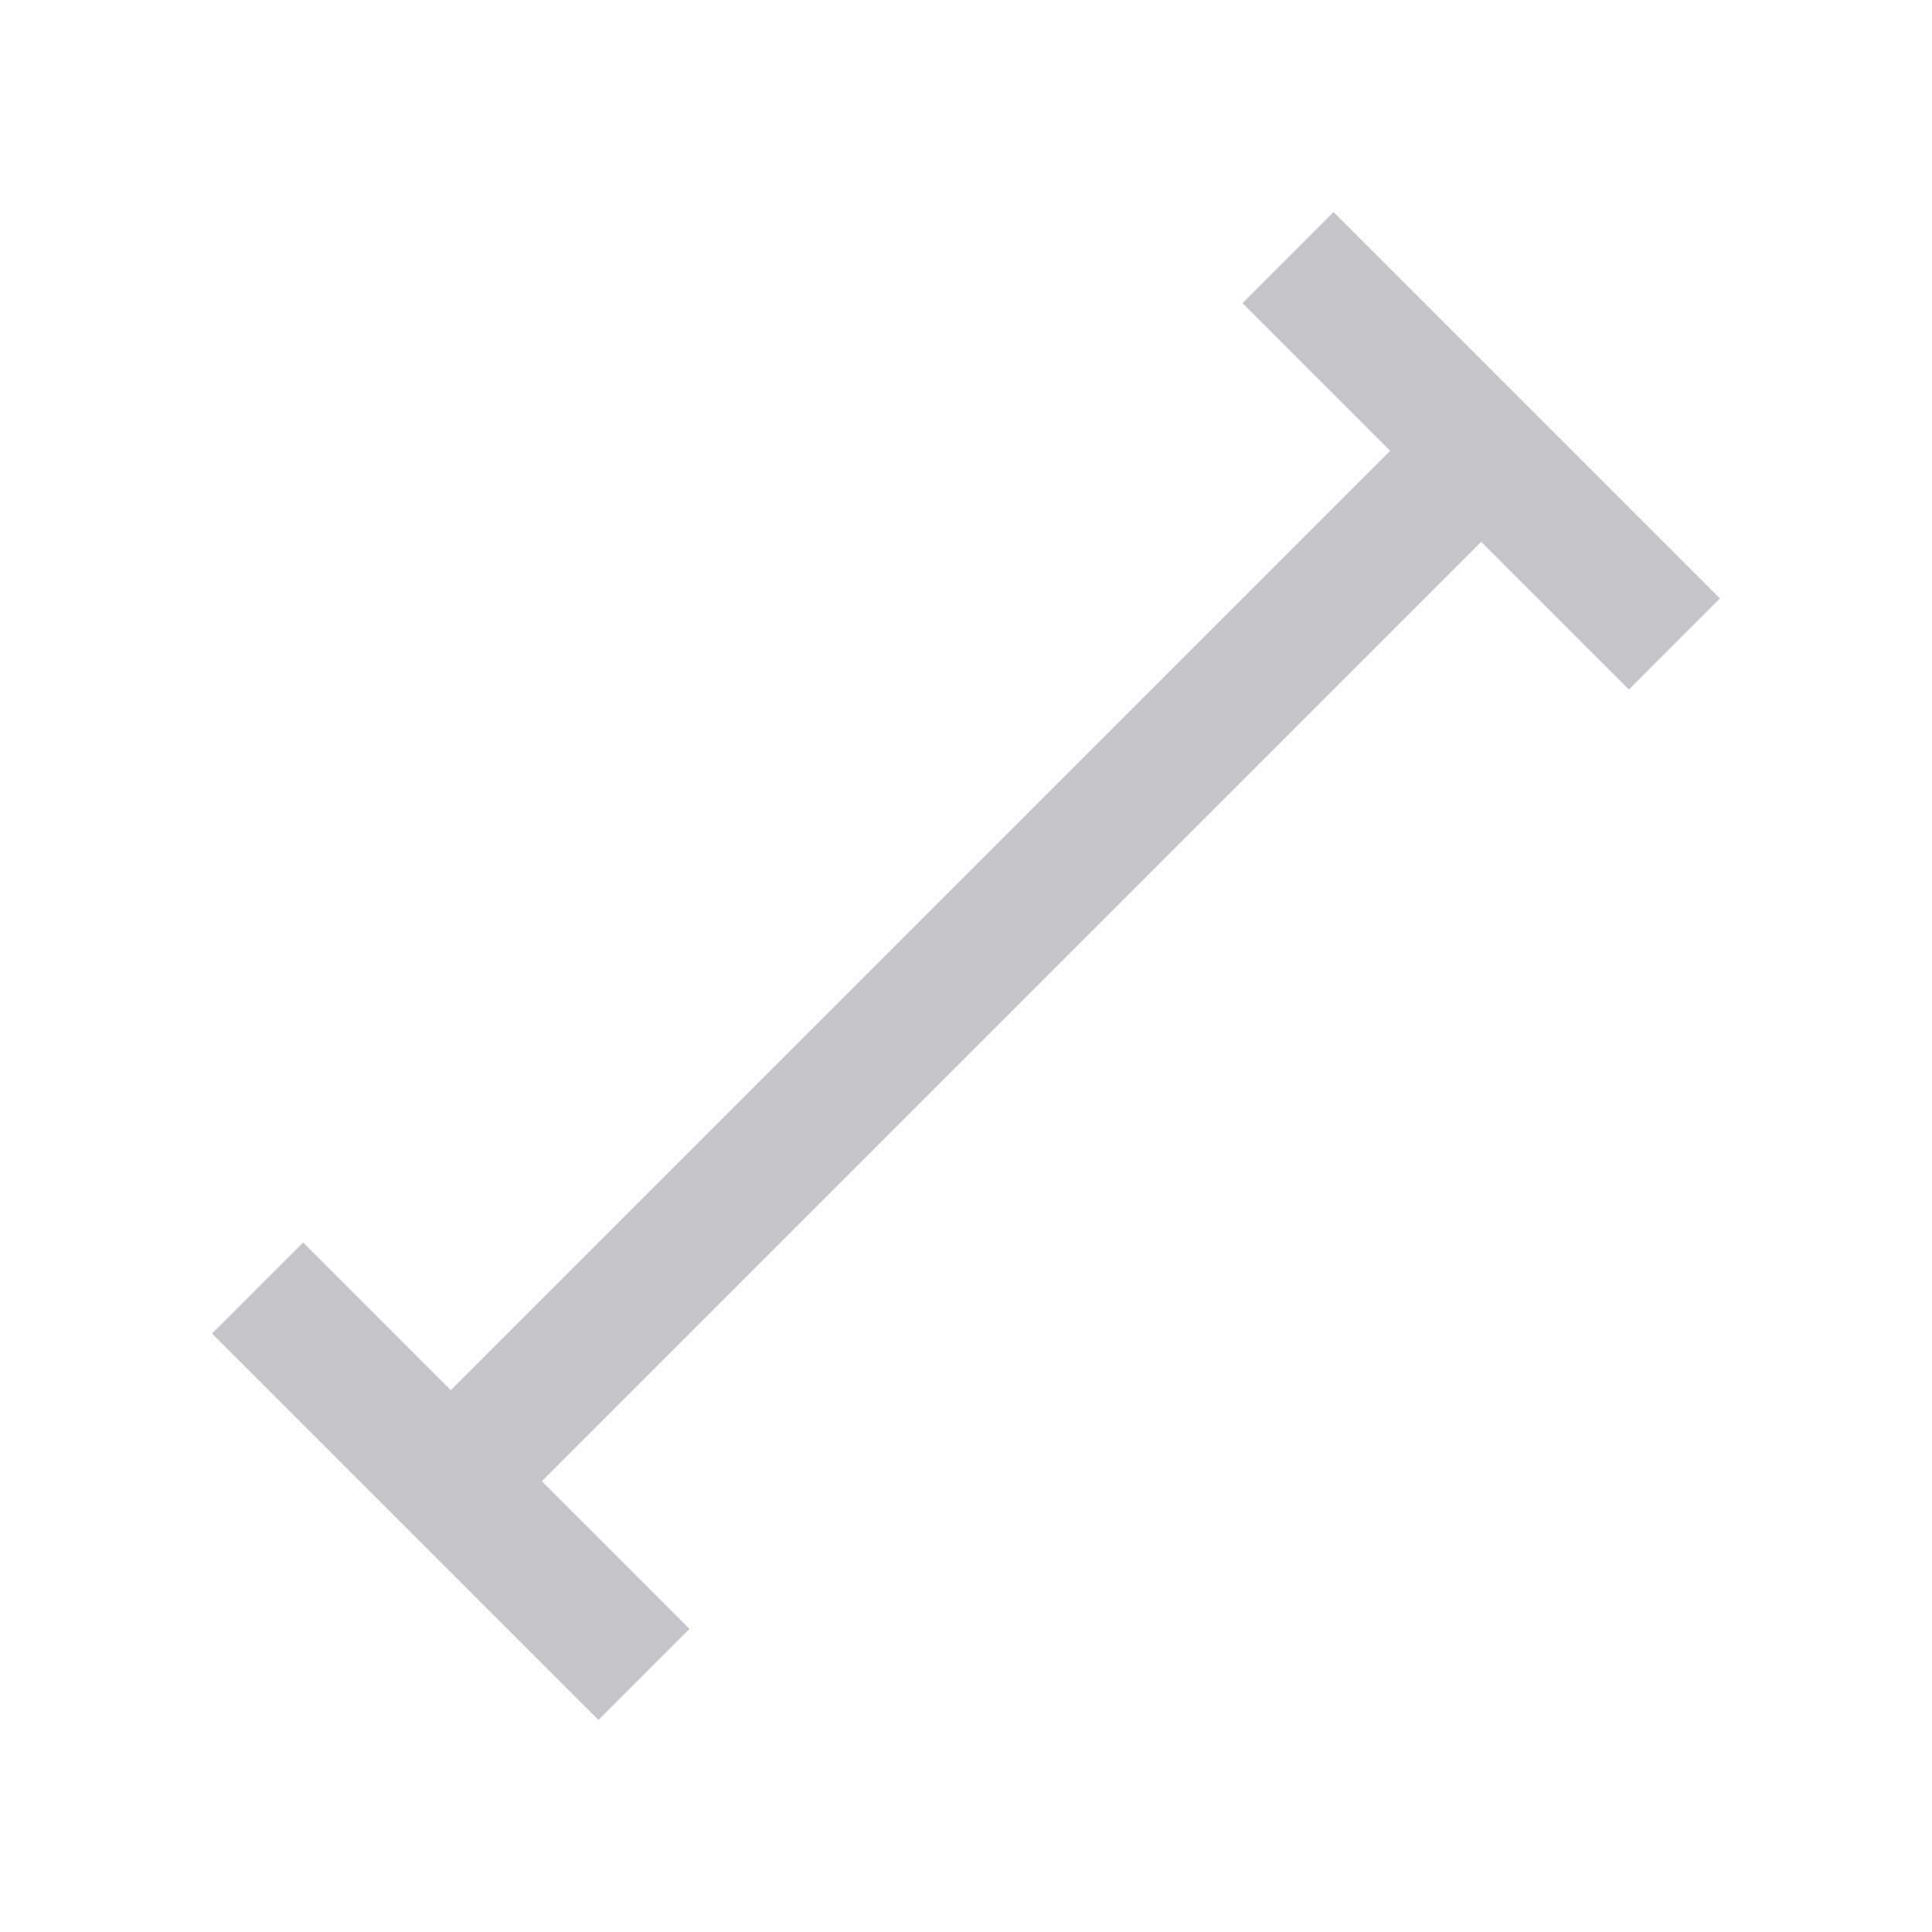
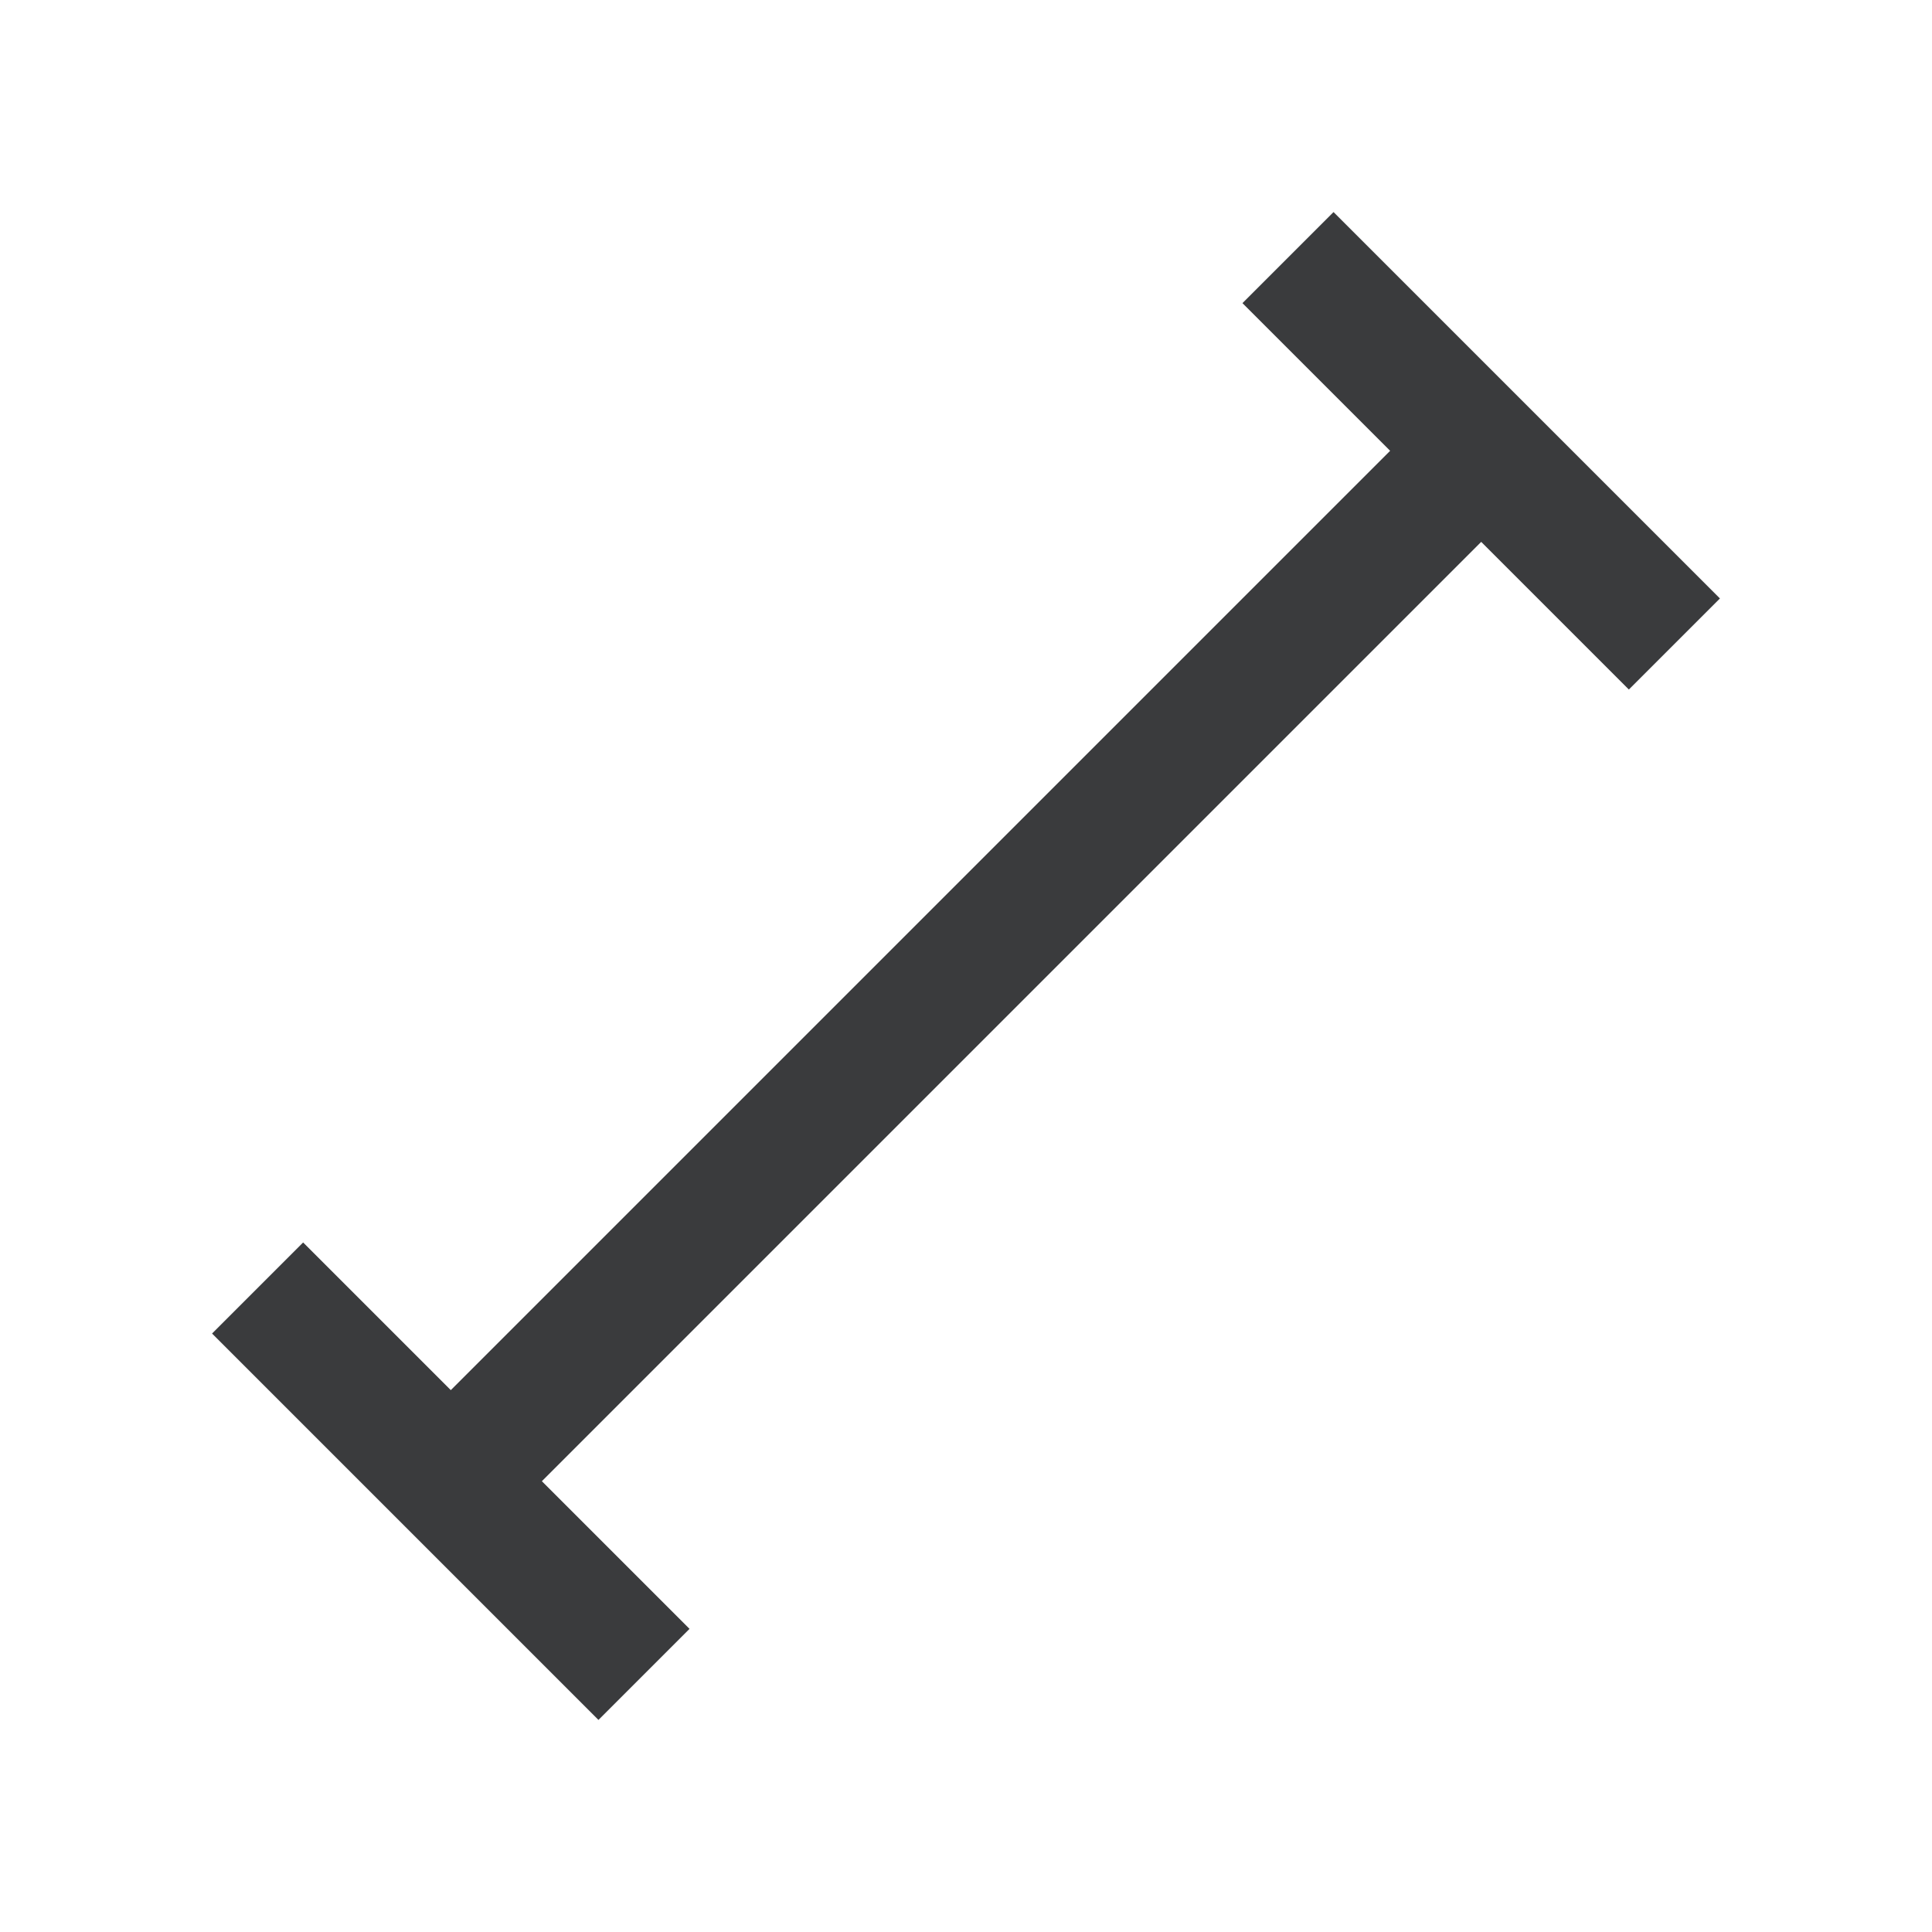
<svg xmlns="http://www.w3.org/2000/svg" width="15" height="15" viewBox="0 0 15 15" fill="none">
-   <path d="M3.5 11.5L11.5 3.5M3.5 11.5L5 13M3.5 11.5L2 10M11.5 3.5L13 5M11.5 3.5L10 2" stroke="#C3C5CB" />
+   <path d="M3.5 11.5L11.5 3.5M3.5 11.5L5 13M3.5 11.5L2 10M11.5 3.5L13 5M11.5 3.5L10 2" stroke="#3A3B3D" />
</svg>
